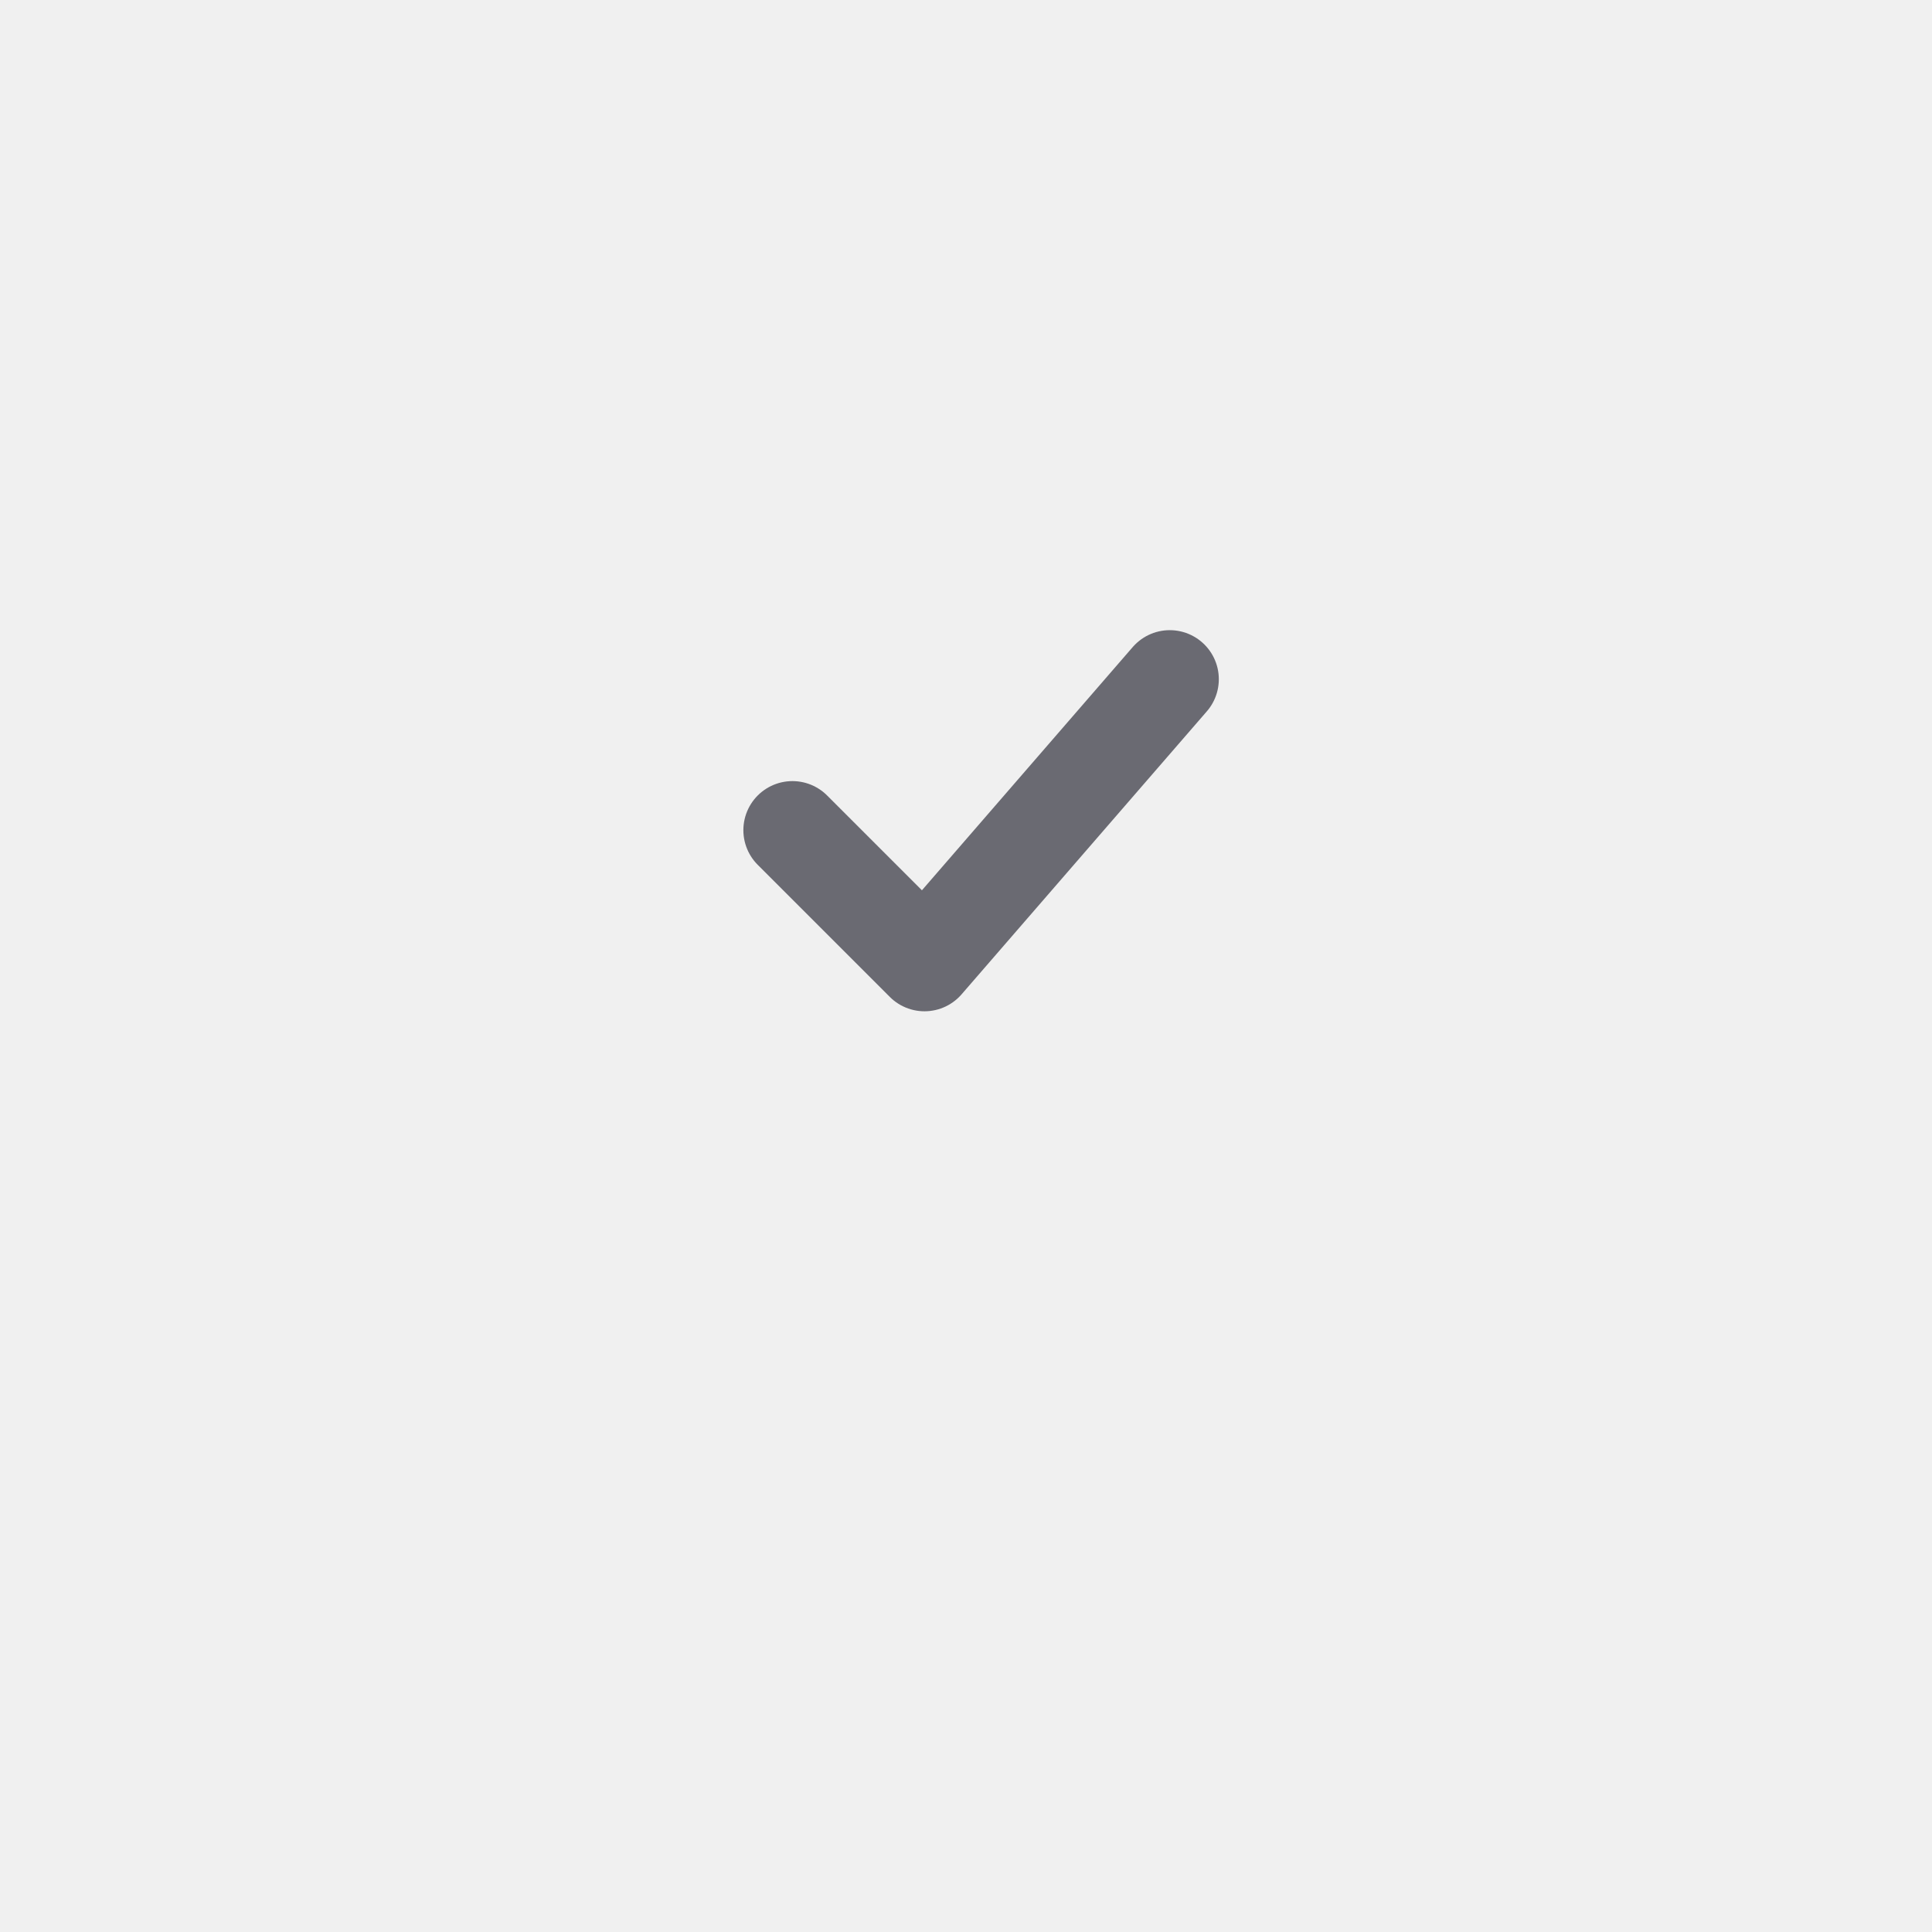
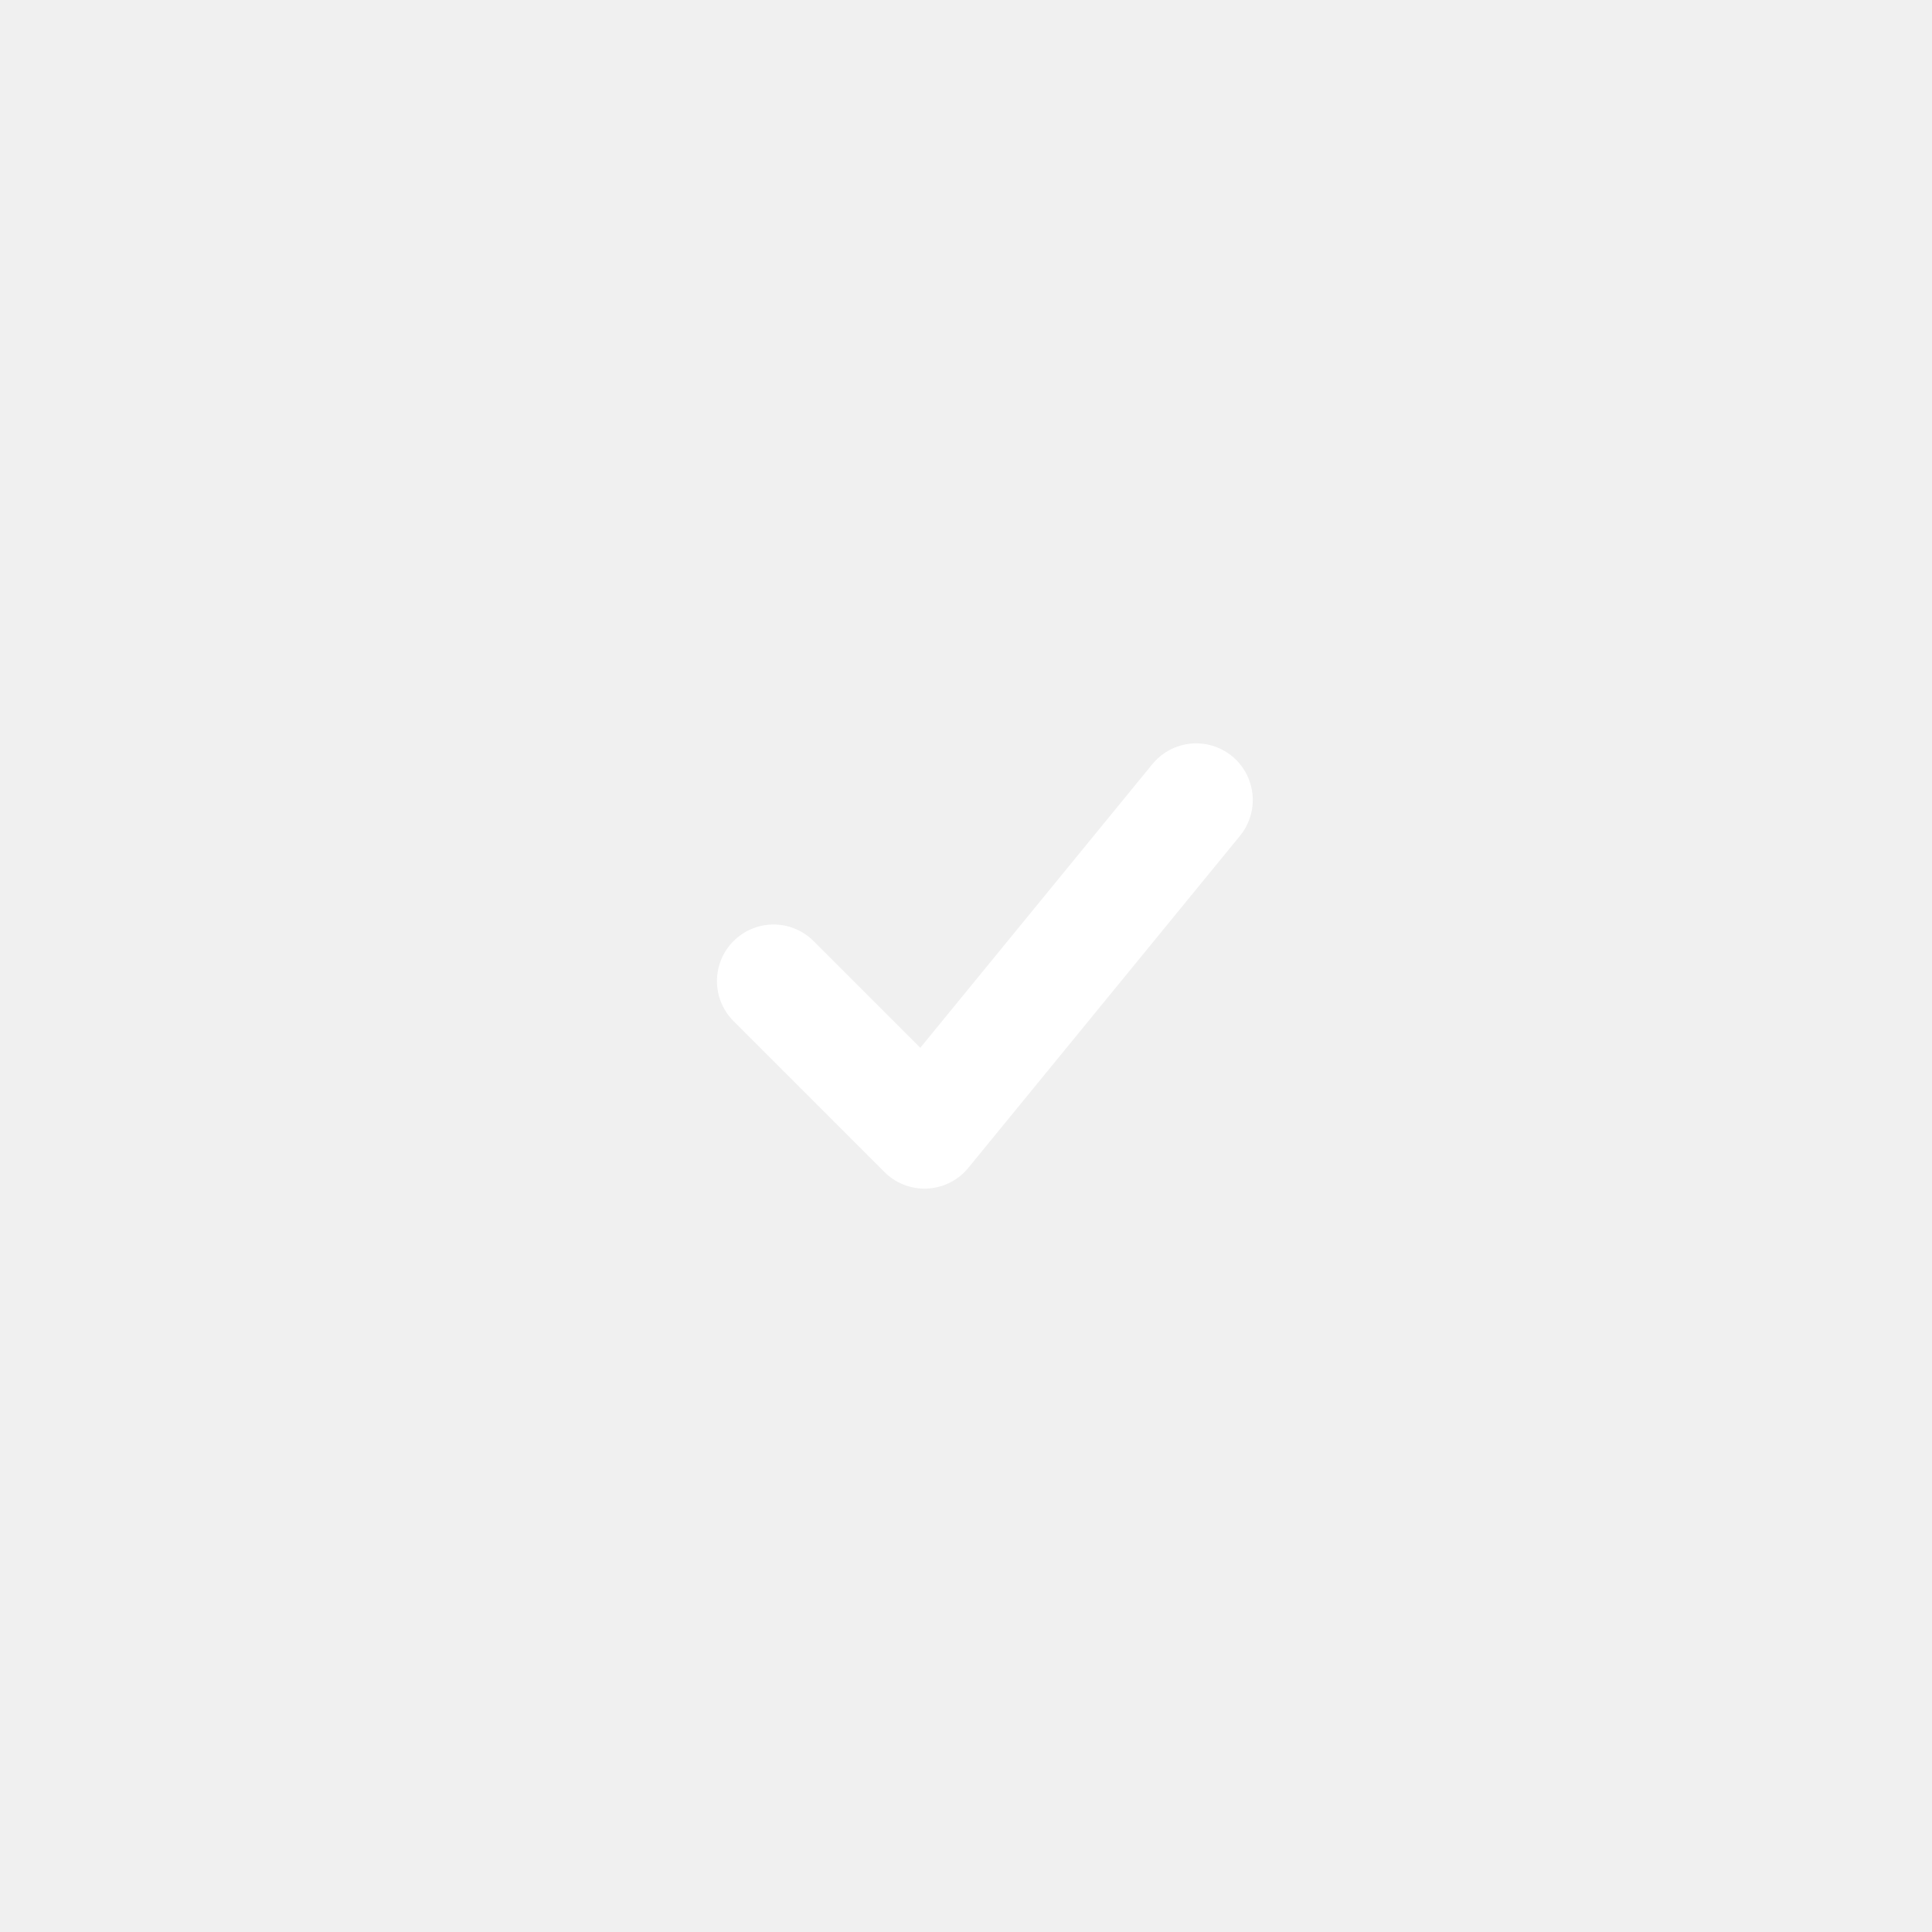
<svg xmlns="http://www.w3.org/2000/svg" width="1024" height="1024" viewBox="0 0 1024 1024">
-   <path d="M420 440 L490 510 L620 360" fill="none" stroke="#6a6a72" stroke-width="52" stroke-linecap="round" stroke-linejoin="round" />
+   <path d="M410 520 L490 600 L634 424" fill="none" stroke="#fff" stroke-width="60" stroke-linecap="round" stroke-linejoin="round" />
</svg>
